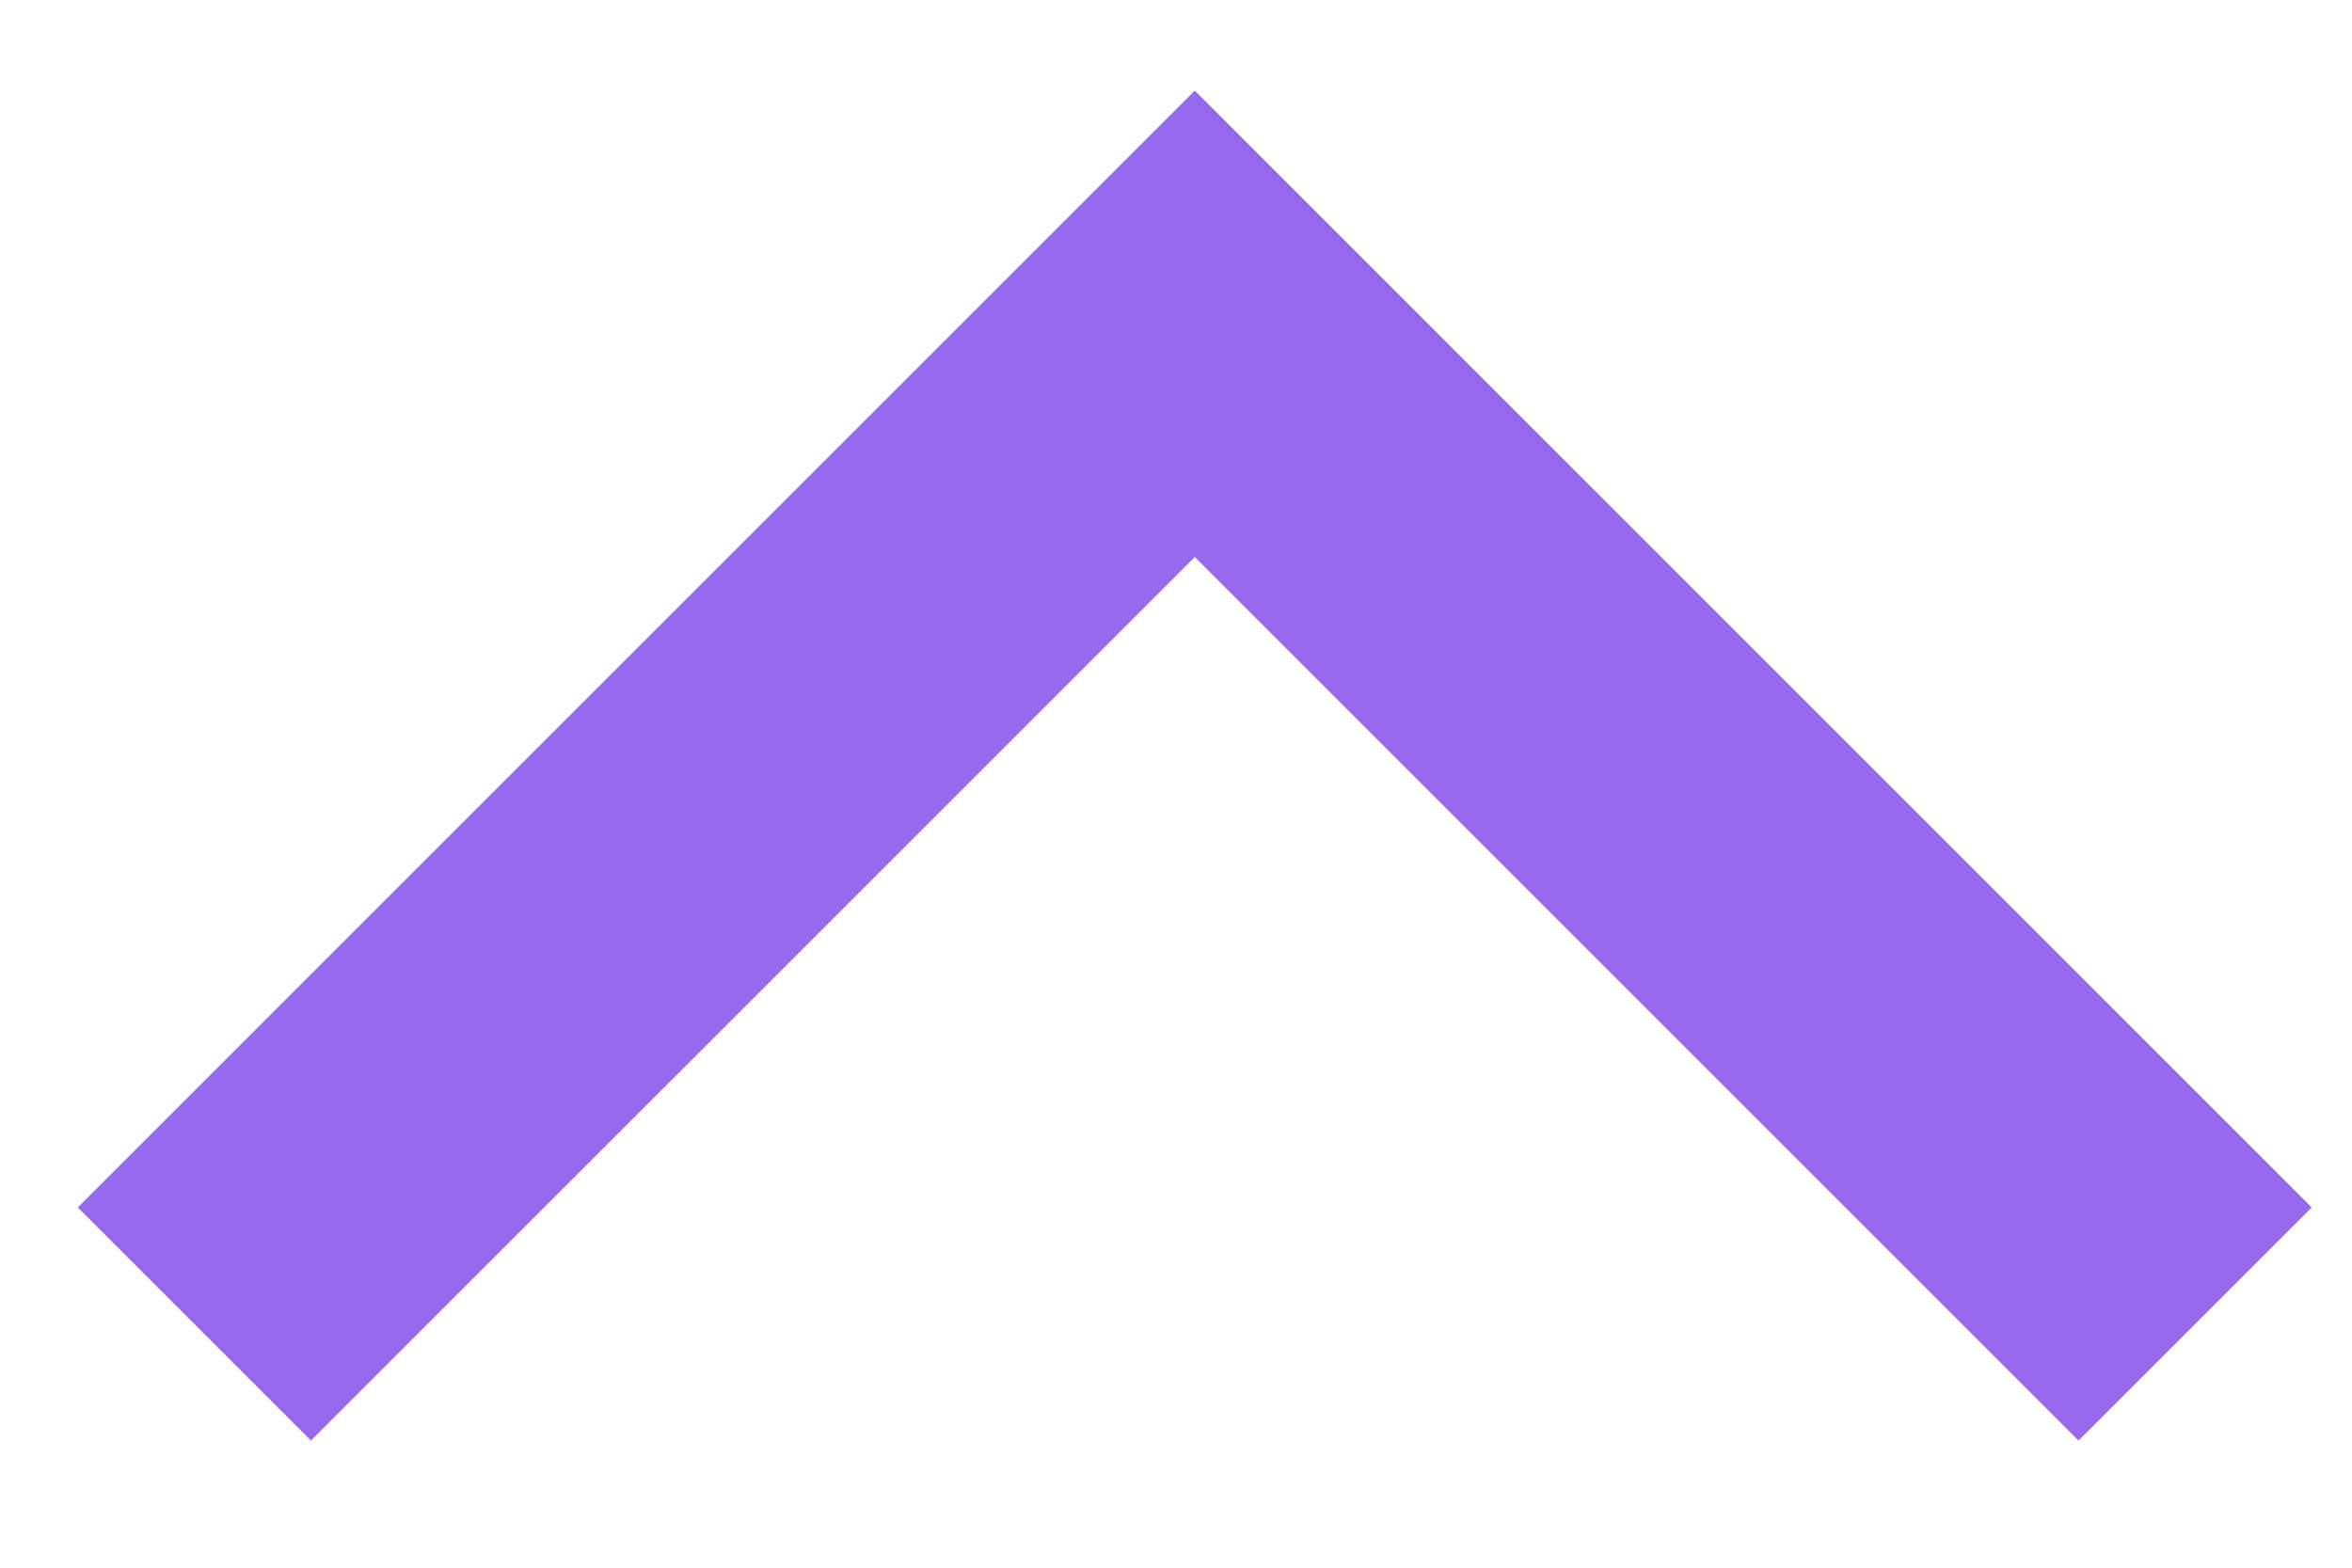
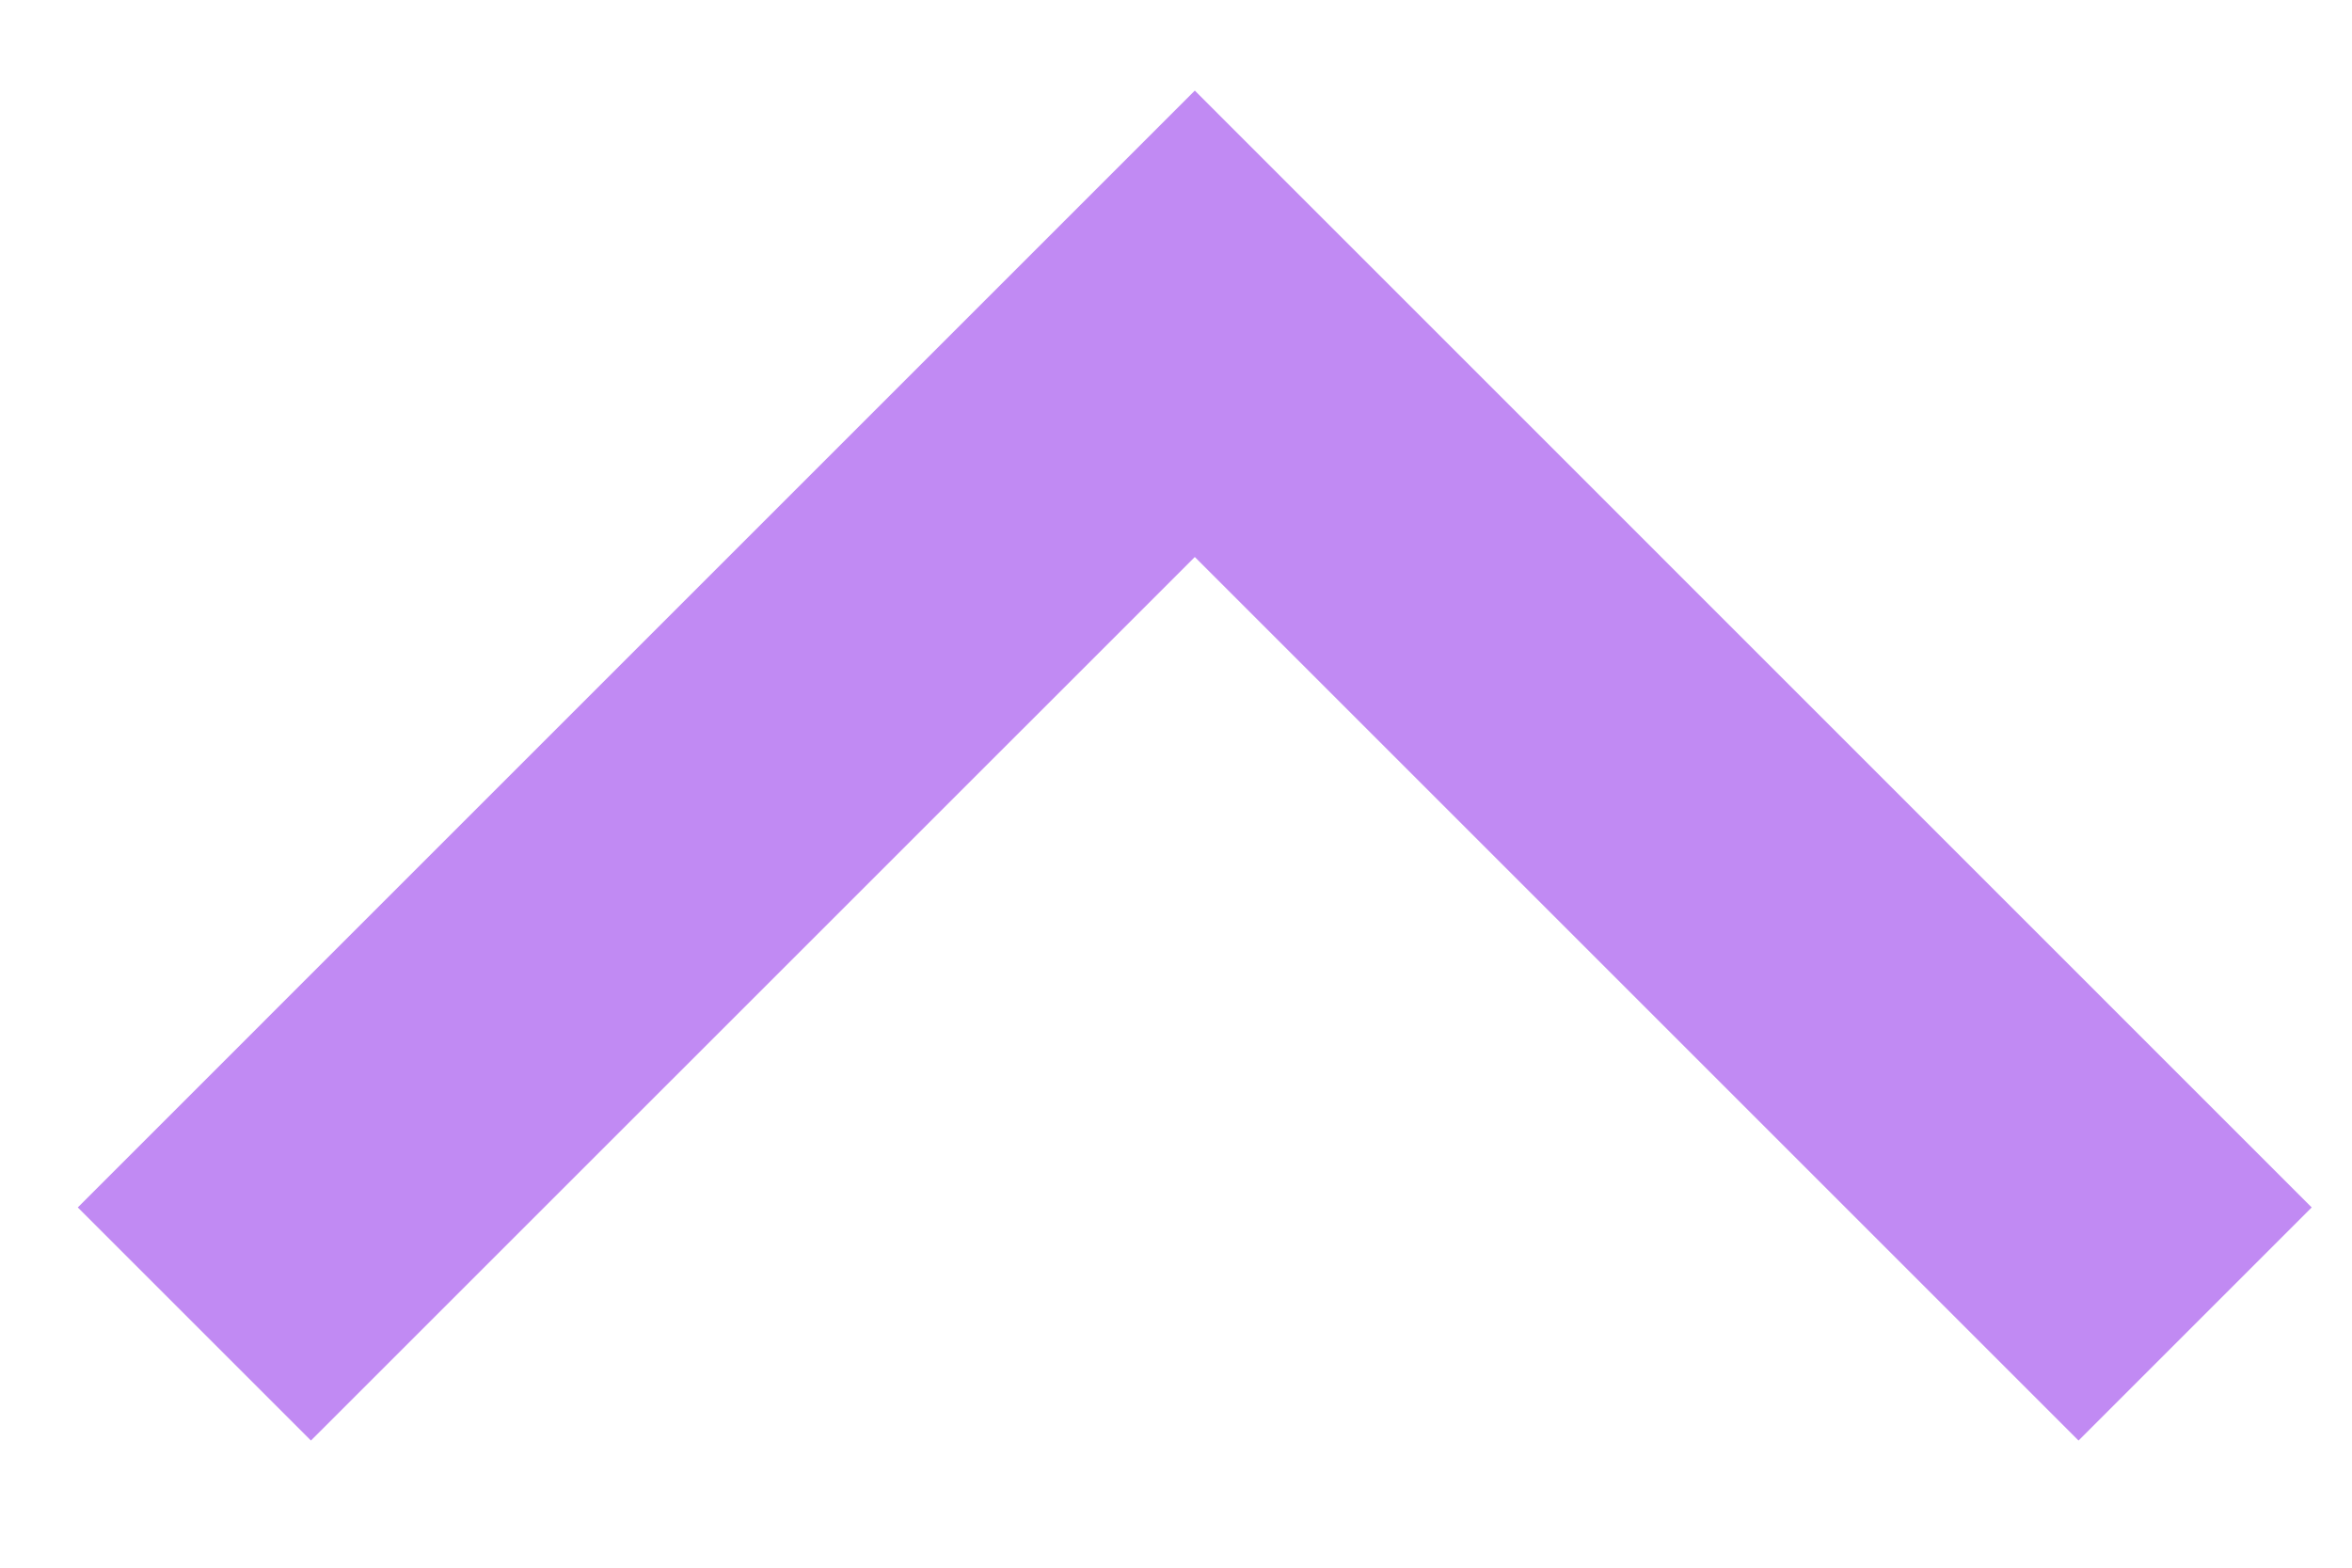
- <svg xmlns="http://www.w3.org/2000/svg" width="15" height="10" viewBox="0 0 15 10" fill="none">
-   <path fill-rule="evenodd" clip-rule="evenodd" d="M7.62 0.578L14.743 7.702L13.256 9.189L7.62 3.553L1.983 9.189L0.496 7.702L7.62 0.578Z" fill="#9669ED" />
+ <svg xmlns="http://www.w3.org/2000/svg" width="15" height="10" viewBox="0 0 15 10" fill="none" version="1.1" id="svg12908">
+   <defs id="defs12912" />
+   <path fill-rule="evenodd" clip-rule="evenodd" d="M7.62 0.578L14.743 7.702L13.256 9.189L7.62 3.553L1.983 9.189L0.496 7.702L7.62 0.578Z" fill="#9669ED" id="path12906" style="fill:#c18af3;fill-opacity:1" />
</svg>
